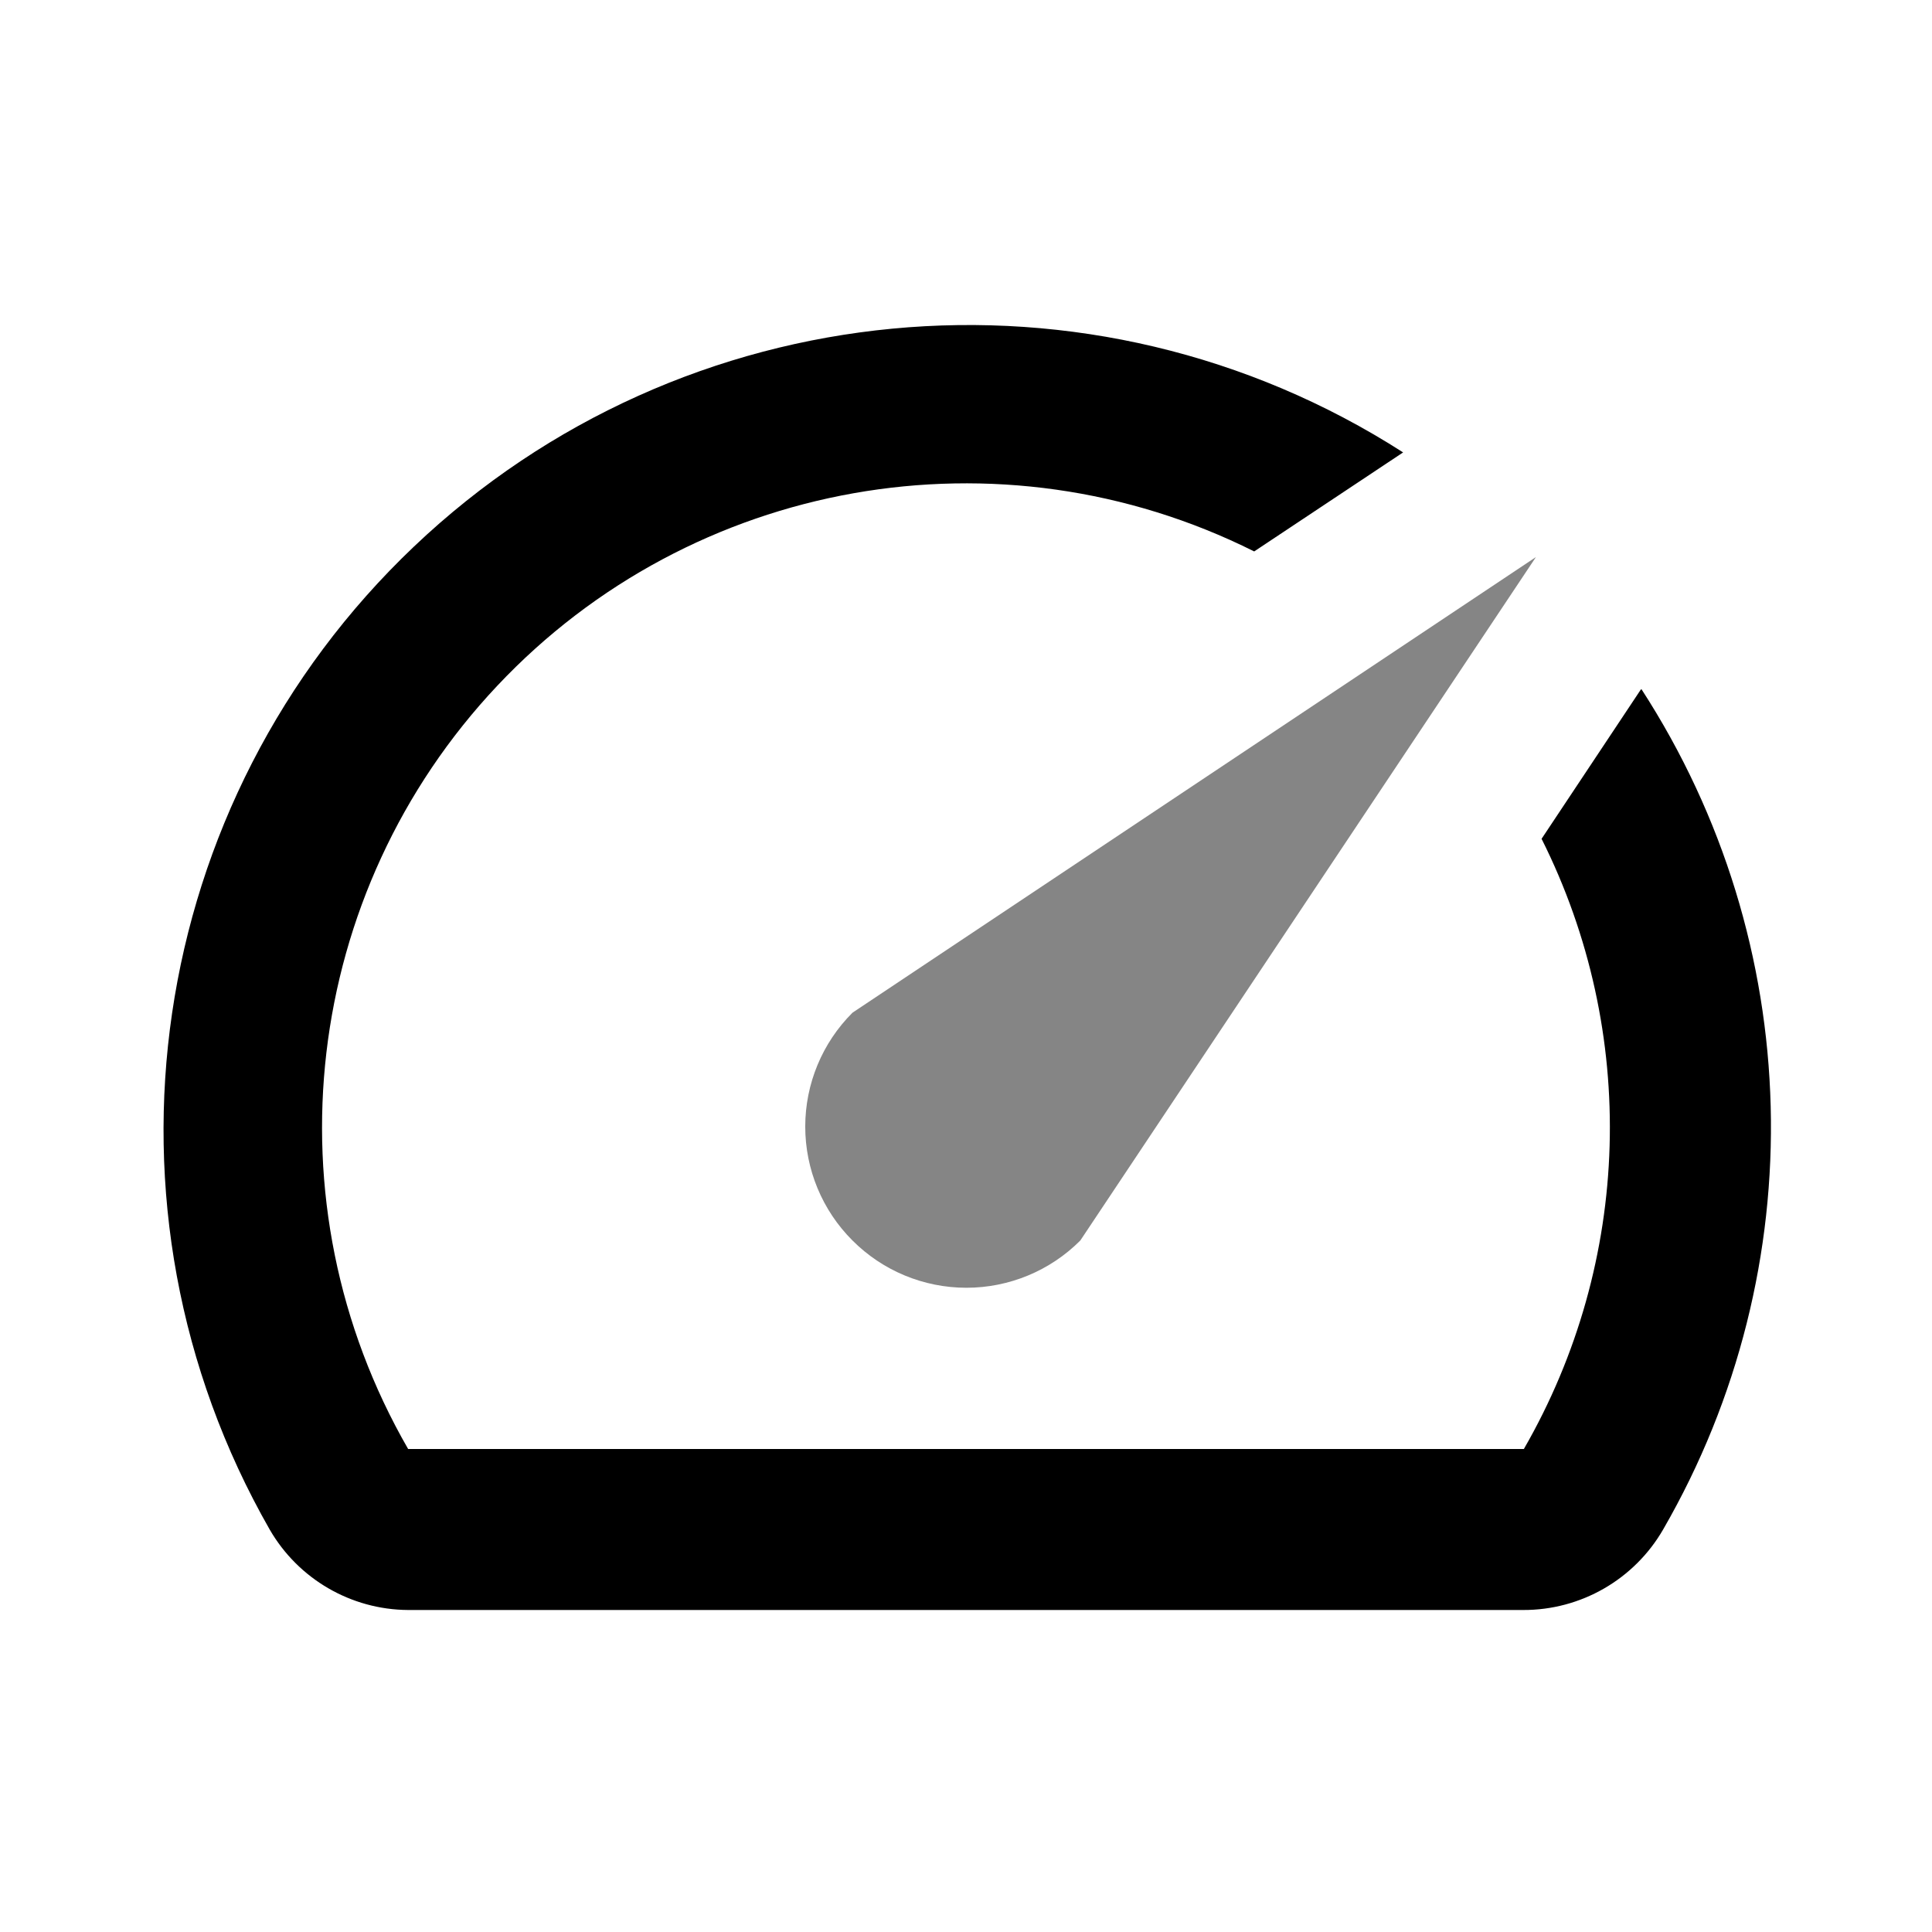
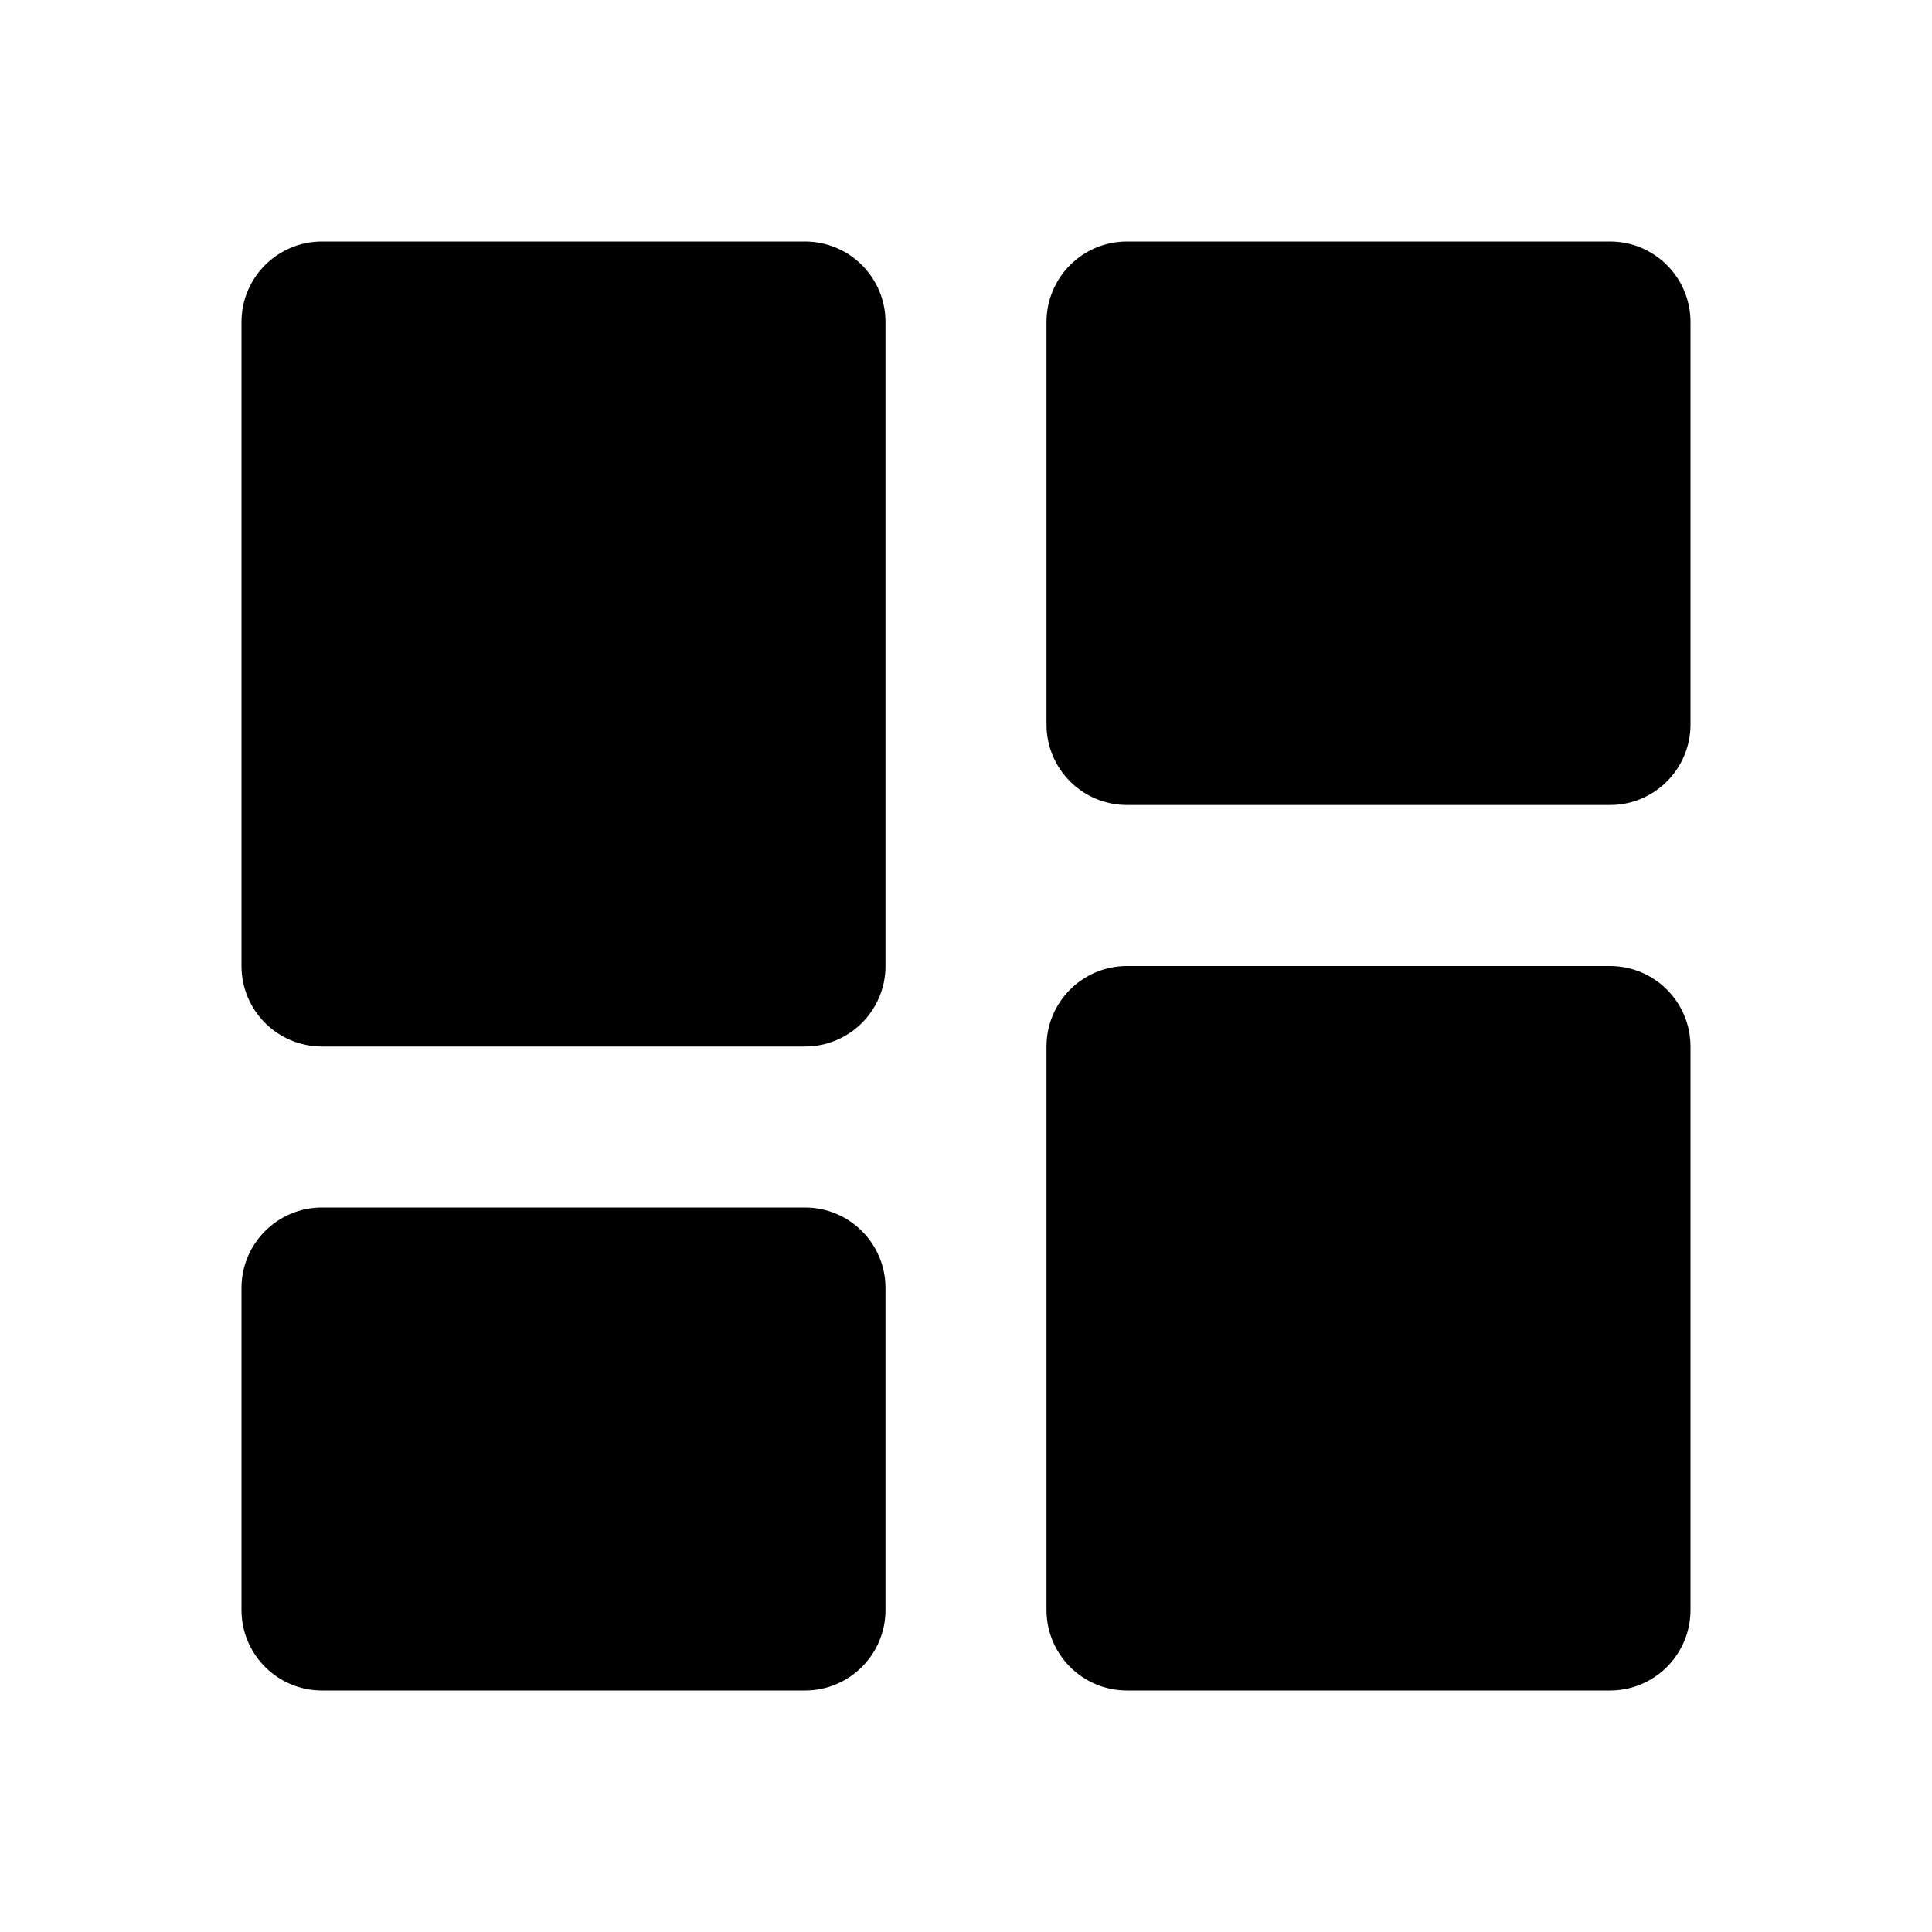
- <svg xmlns="http://www.w3.org/2000/svg" height="24" viewBox="0 0 24 24" width="24">
-   <g transform="translate(2 4)">
-     <path d="m18.38 4.57-1.23 1.85c1.205 2.403 1.122 5.251-.22 7.58h-13.86c-1.764-3.059-1.313-6.913 1.109-9.483s6.242-3.247 9.401-1.667l1.85-1.23c-3.876-2.486-8.949-2.003-12.287 1.169-3.338 3.172-4.078 8.213-1.793 12.211.355.615 1.01.996 1.72 1h13.85c.717.003 1.381-.379 1.74-1 1.879-3.254 1.774-7.287-.27-10.44z" />
-     <path d="m8.59 11.41c.375.376.884.587 1.415.587s1.04-.211 1.415-.587l5.66-8.49-8.49 5.66c-.376.375-.587.884-.587 1.415s.211 1.04.587 1.415z" opacity=".48" />
-   </g>
+ <svg xmlns="http://www.w3.org/2000/svg" width="1em" height="1em" preserveAspectRatio="xMidYMid meet" viewBox="0 0 24 24">
+   <path fill="currentColor" d="M4 13h6a1 1 0 0 0 1-1V4a1 1 0 0 0-1-1H4a1 1 0 0 0-1 1v8a1 1 0 0 0 1 1zm-1 7a1 1 0 0 0 1 1h6a1 1 0 0 0 1-1v-4a1 1 0 0 0-1-1H4a1 1 0 0 0-1 1v4zm10 0a1 1 0 0 0 1 1h6a1 1 0 0 0 1-1v-7a1 1 0 0 0-1-1h-6a1 1 0 0 0-1 1v7zm1-10h6a1 1 0 0 0 1-1V4a1 1 0 0 0-1-1h-6a1 1 0 0 0-1 1v5a1 1 0 0 0 1 1z" />
</svg>
